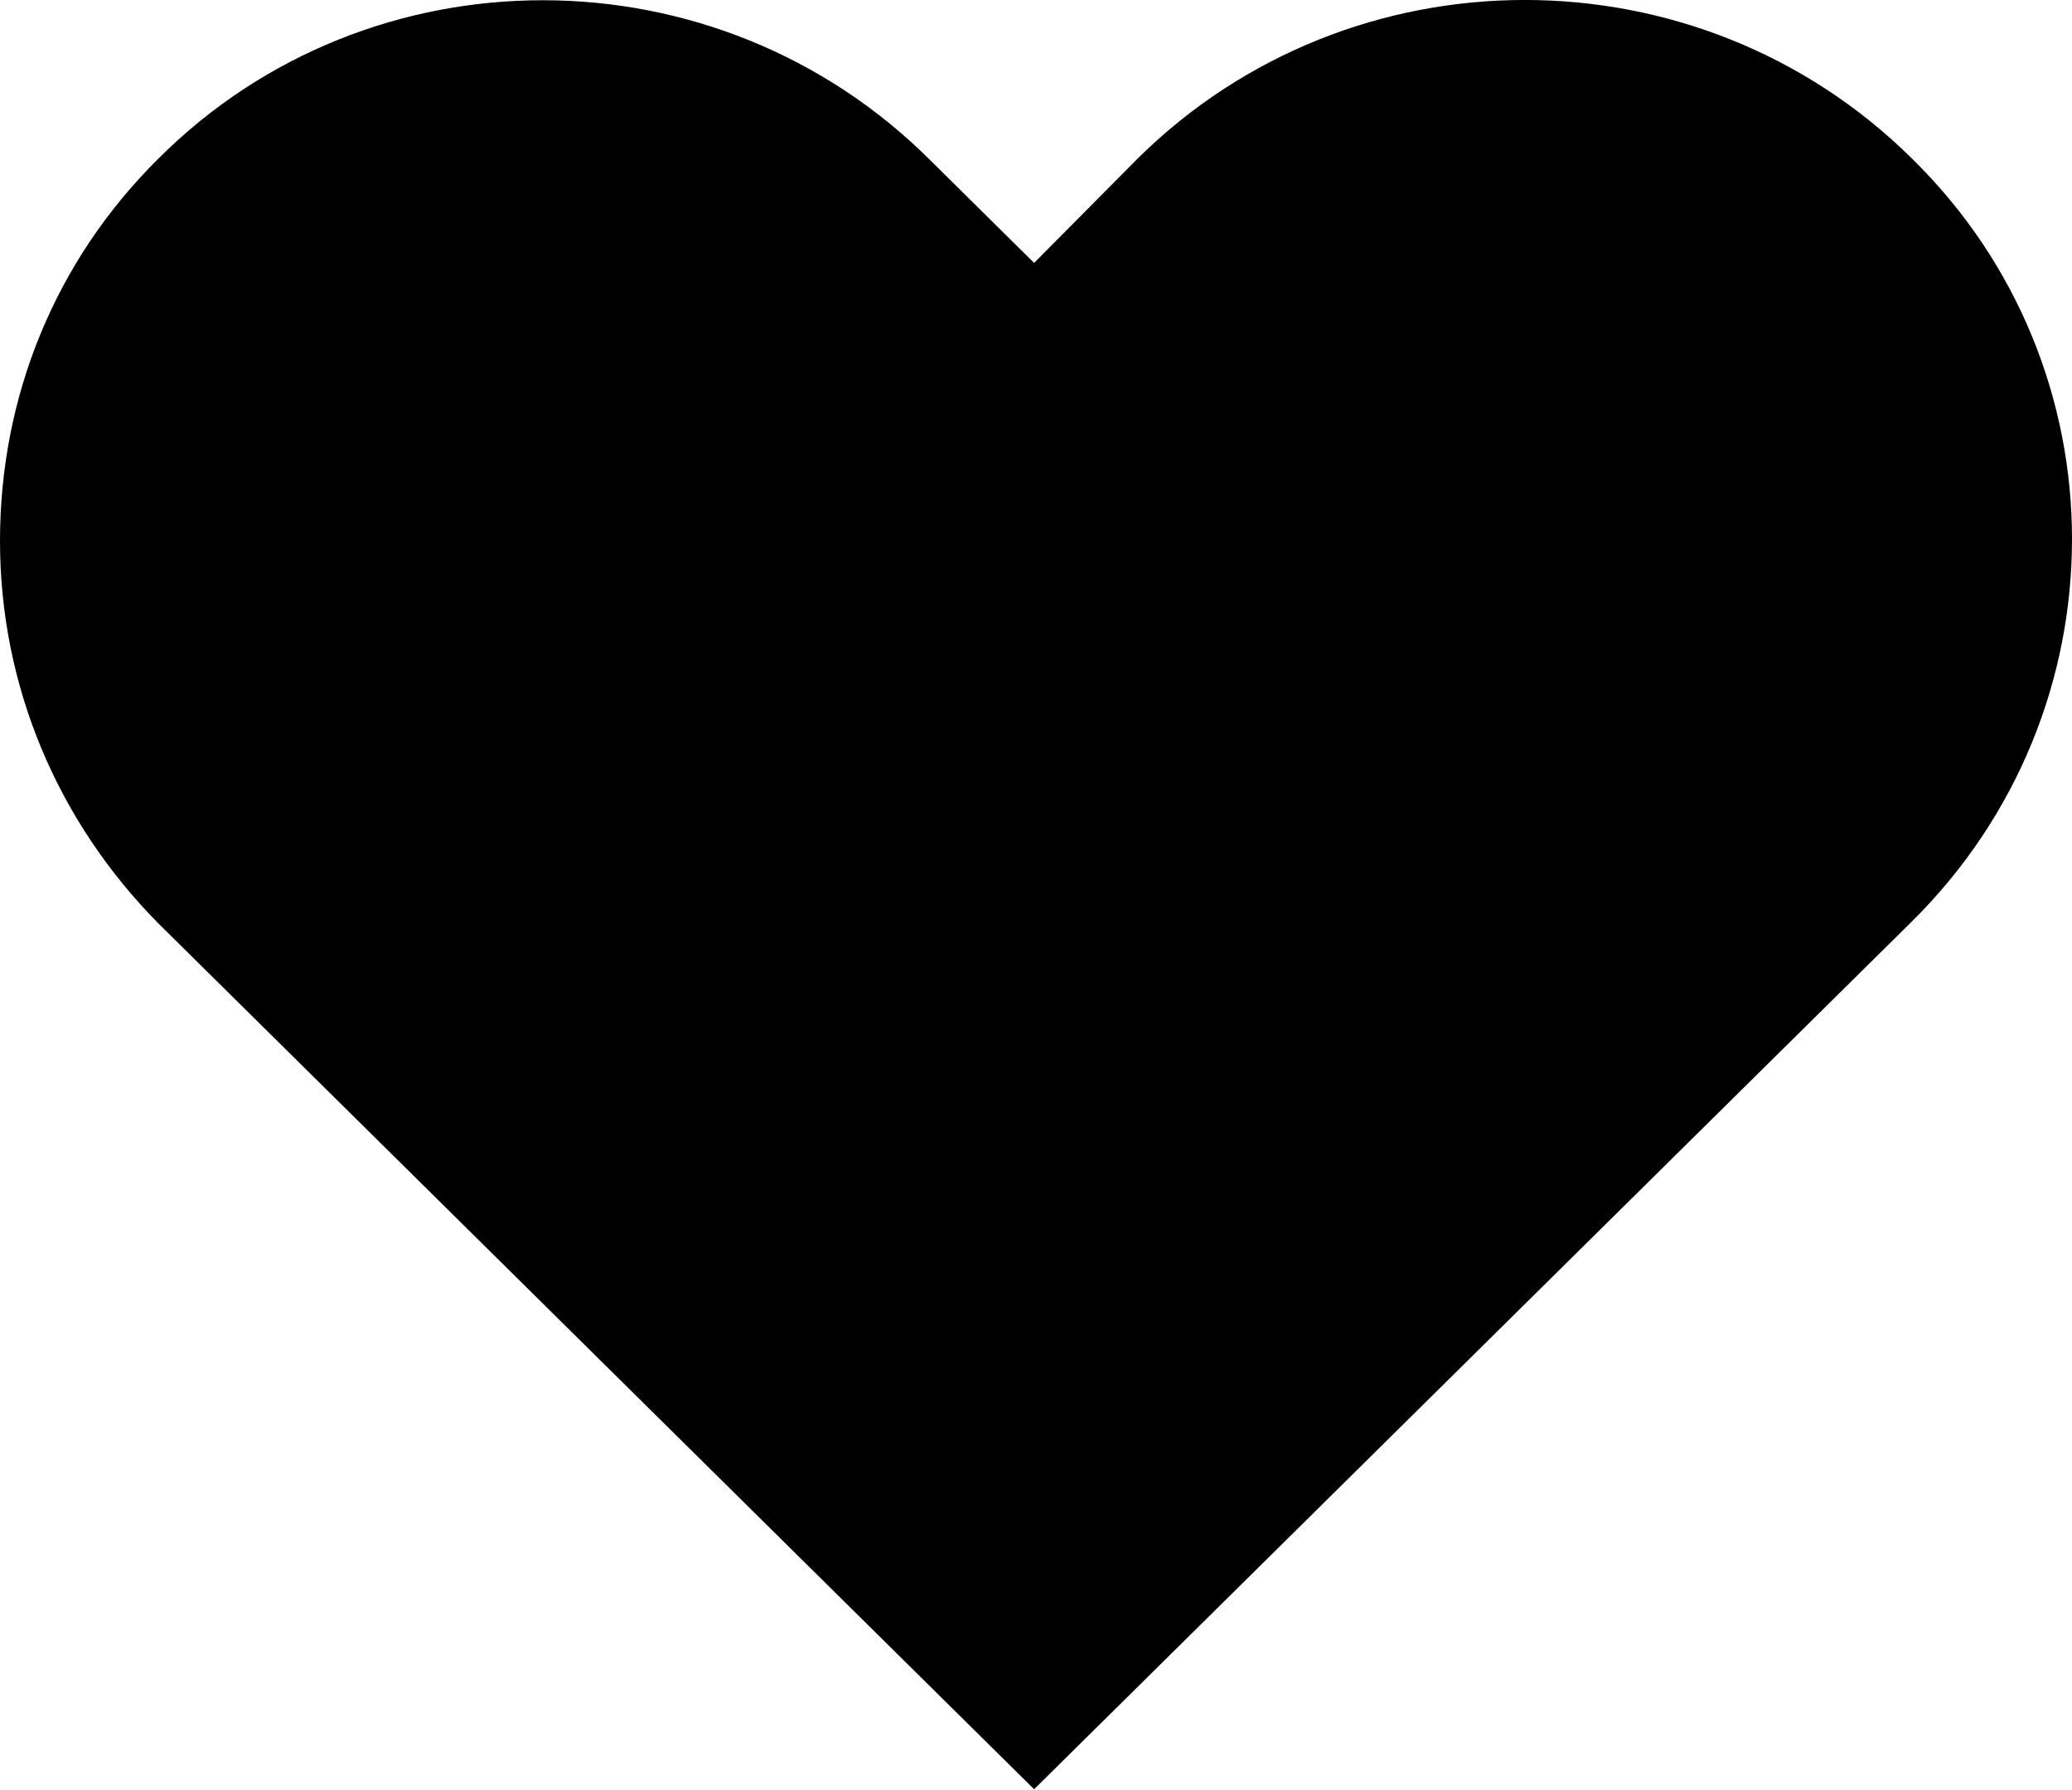
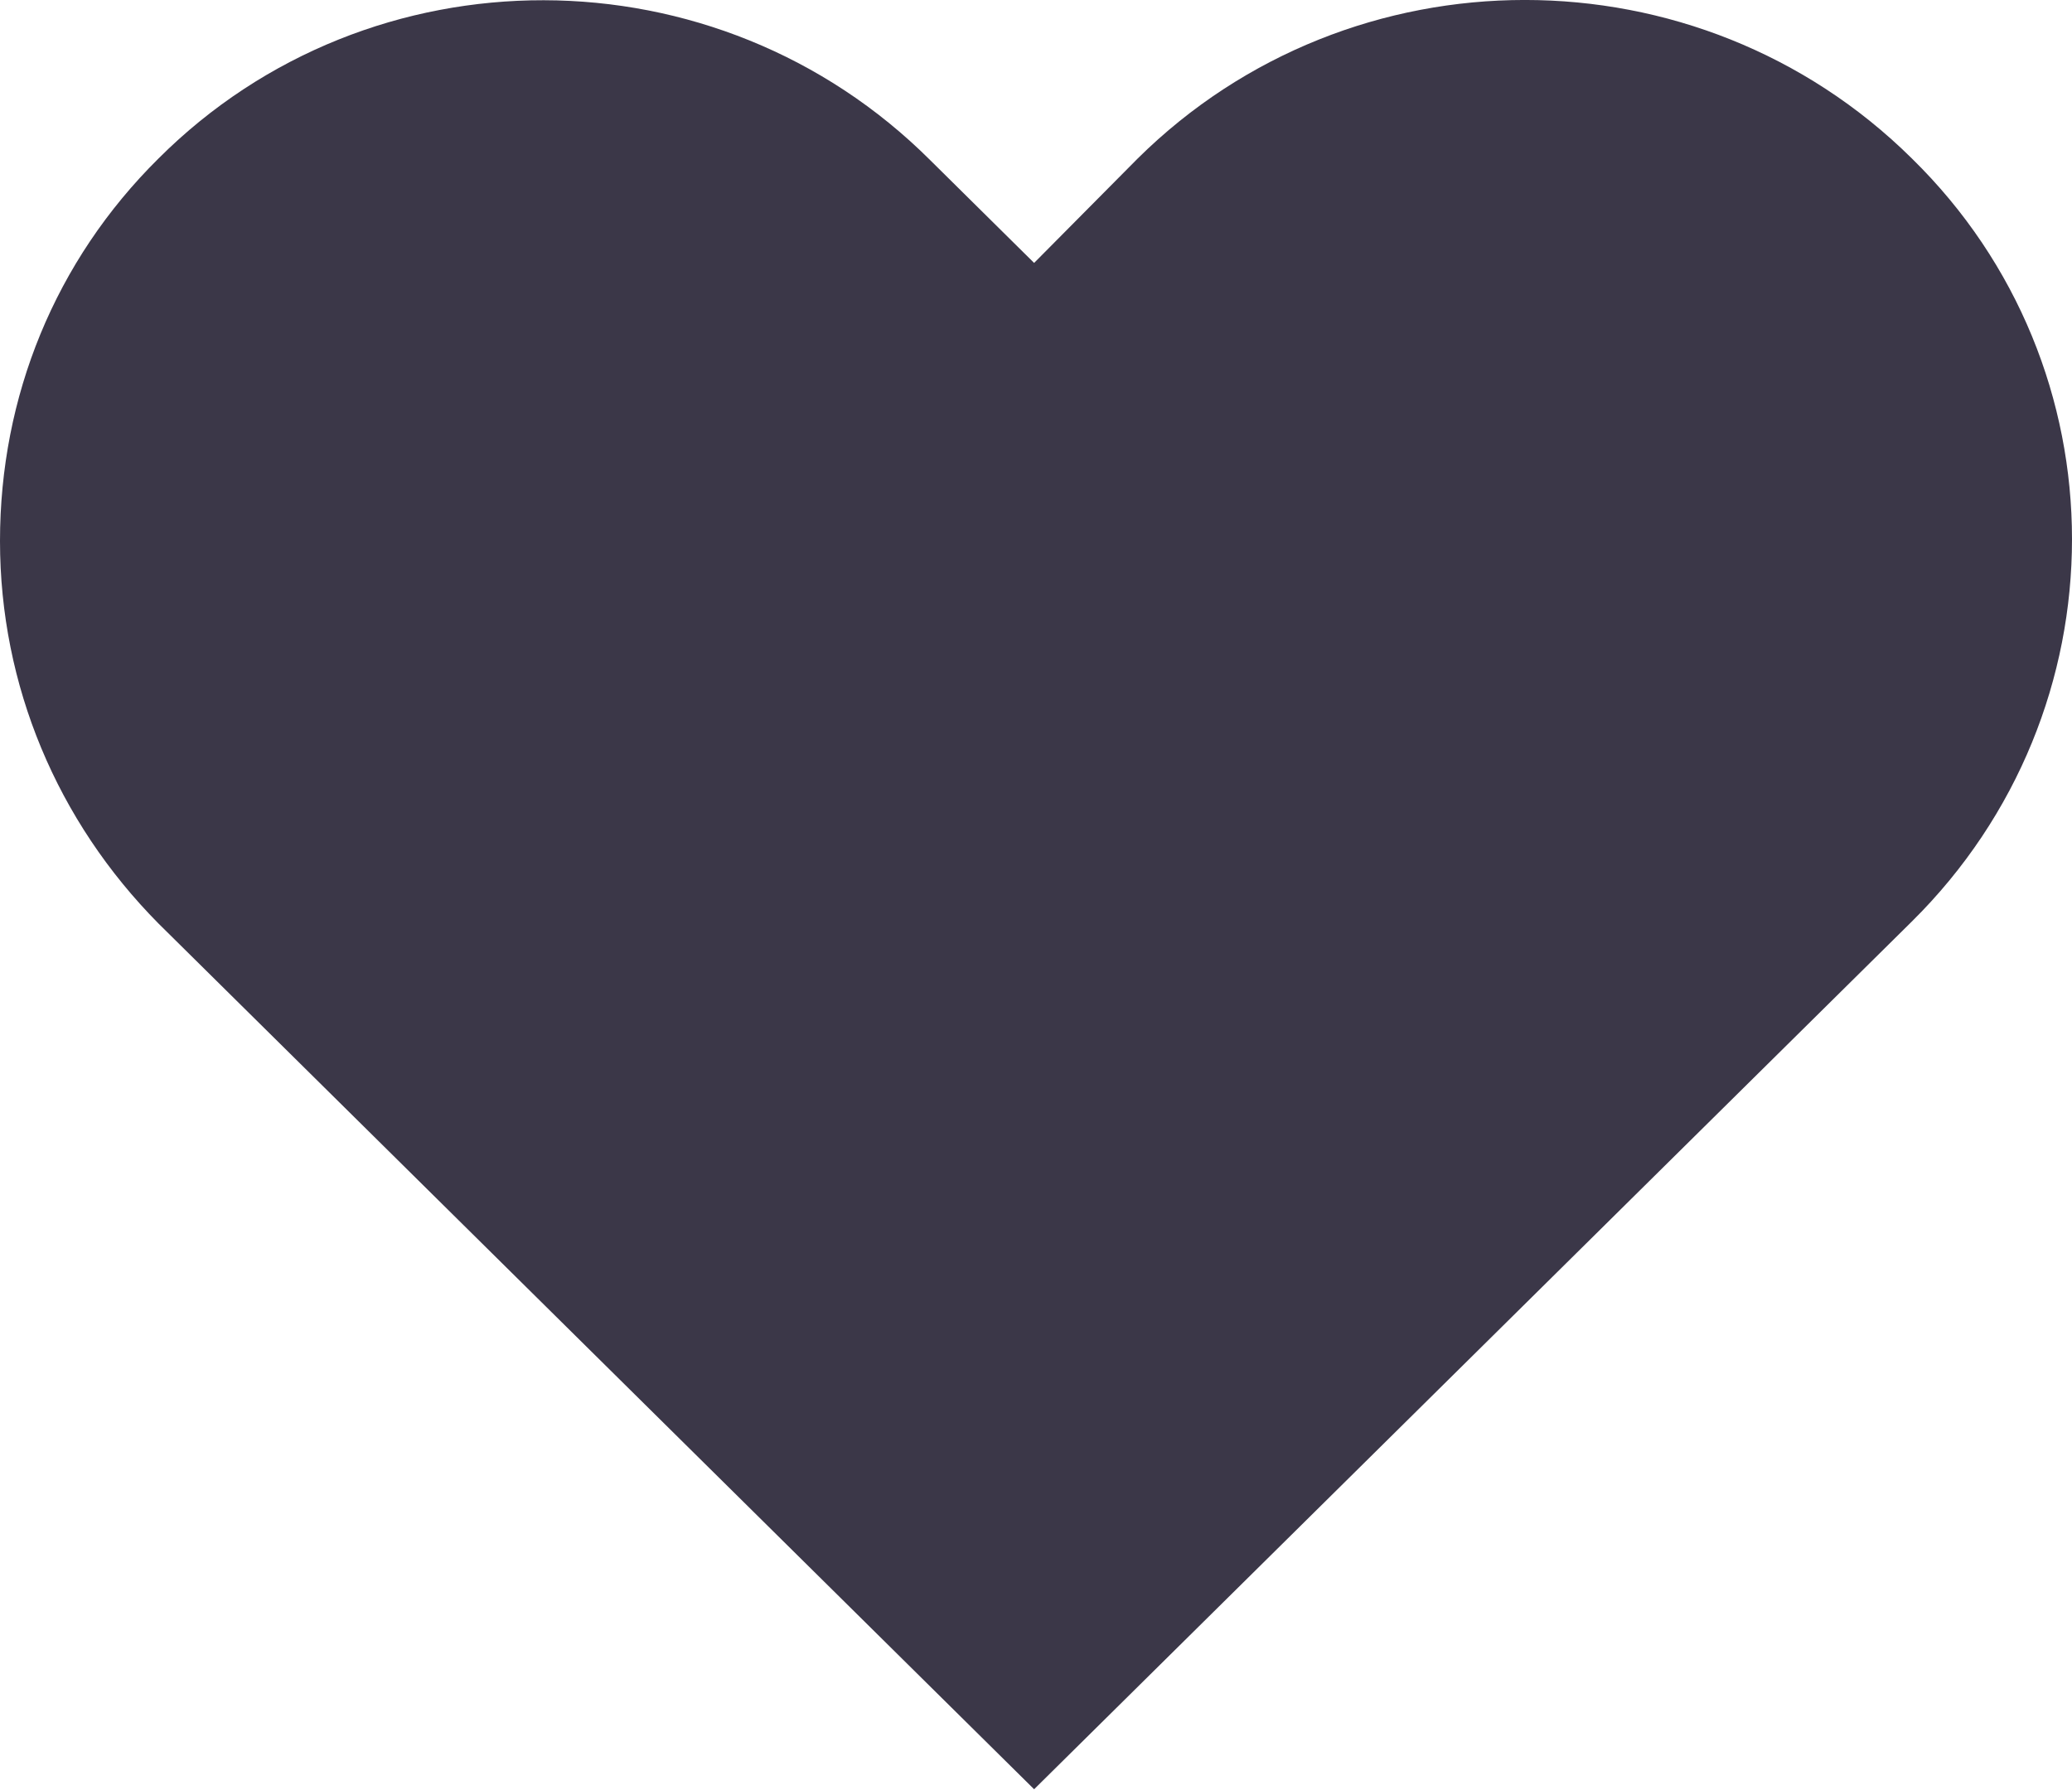
<svg xmlns="http://www.w3.org/2000/svg" width="22" height="19" viewBox="0 0 22 19" fill="none">
-   <path fill-rule="evenodd" clip-rule="evenodd" d="M20.299 1.682C22.567 3.902 22.567 7.543 20.299 9.786L10.98 19L1.684 9.808C0.606 8.72 0 7.277 0 5.745C0 4.213 0.584 2.77 1.684 1.682C3.93 -0.561 7.612 -0.561 9.88 1.704L10.98 2.792L12.081 1.682C14.349 -0.561 18.031 -0.561 20.299 1.682Z" fill="black" />
+   <path fill-rule="evenodd" clip-rule="evenodd" d="M20.299 1.682C22.567 3.902 22.567 7.543 20.299 9.786L10.98 19L1.684 9.808C0.606 8.72 0 7.277 0 5.745C0 4.213 0.584 2.77 1.684 1.682C3.93 -0.561 7.612 -0.561 9.88 1.704L10.98 2.792L12.081 1.682C14.349 -0.561 18.031 -0.561 20.299 1.682Z" fill="#3B3748" />
</svg>
